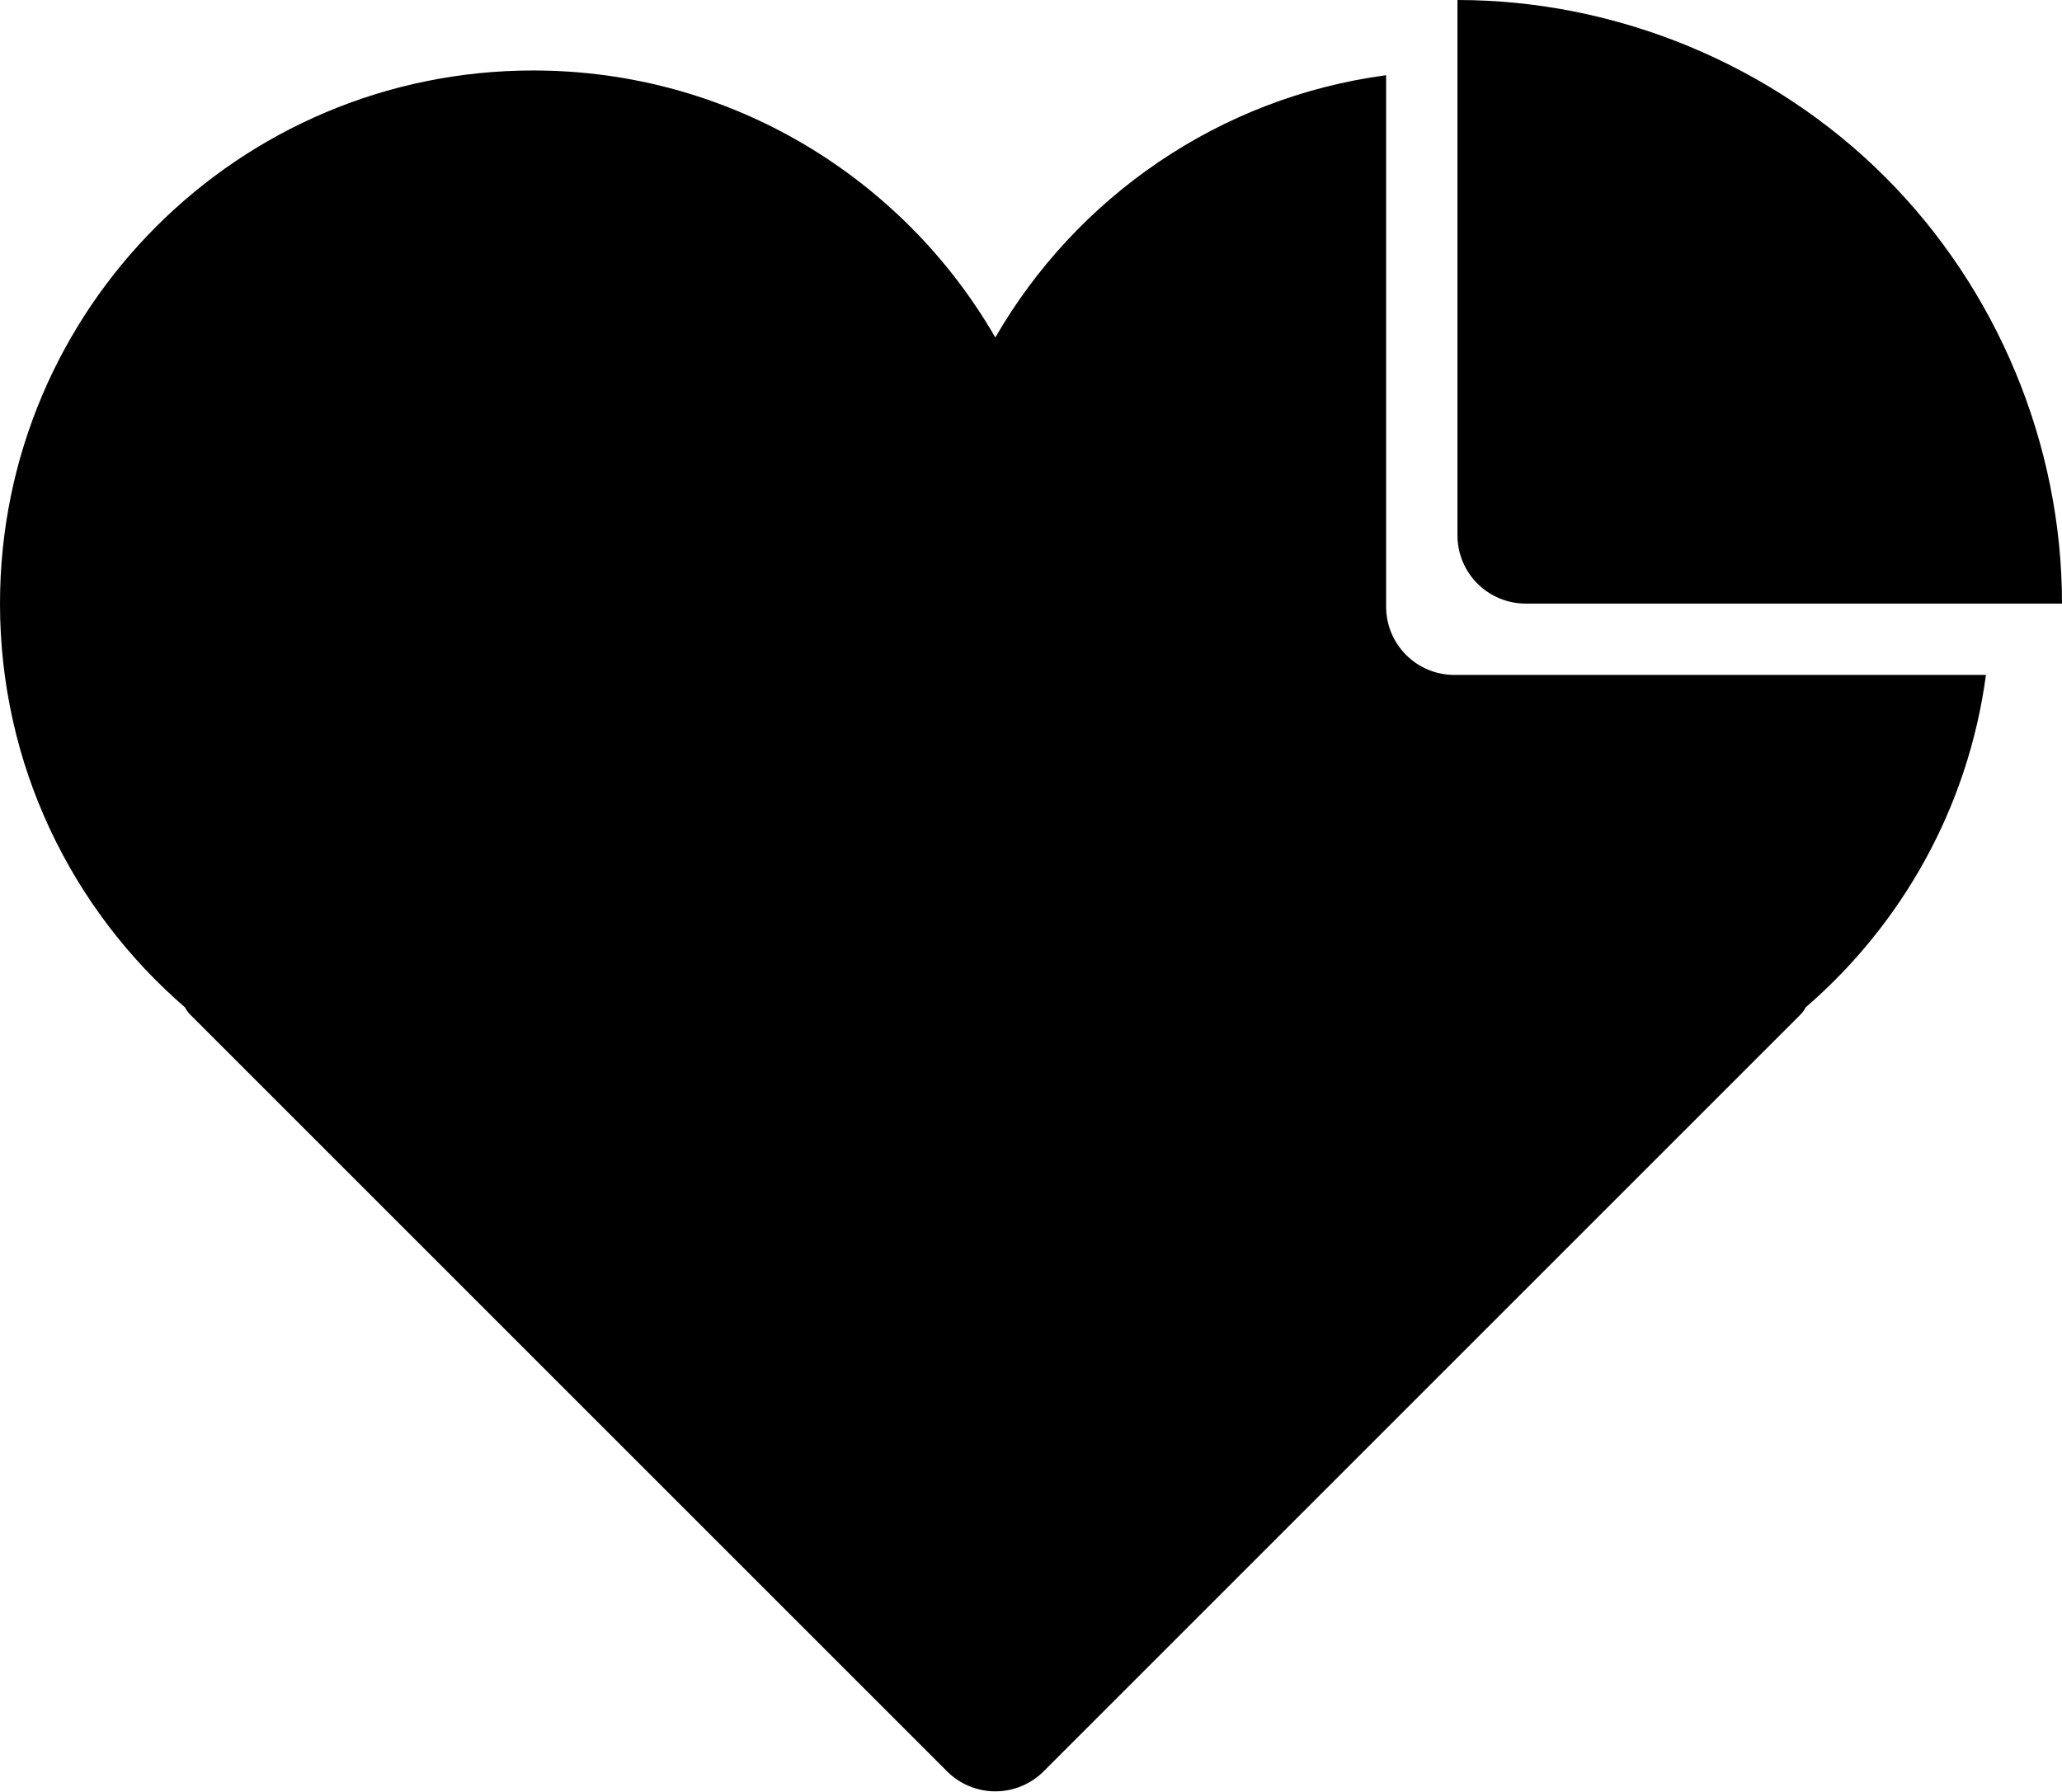
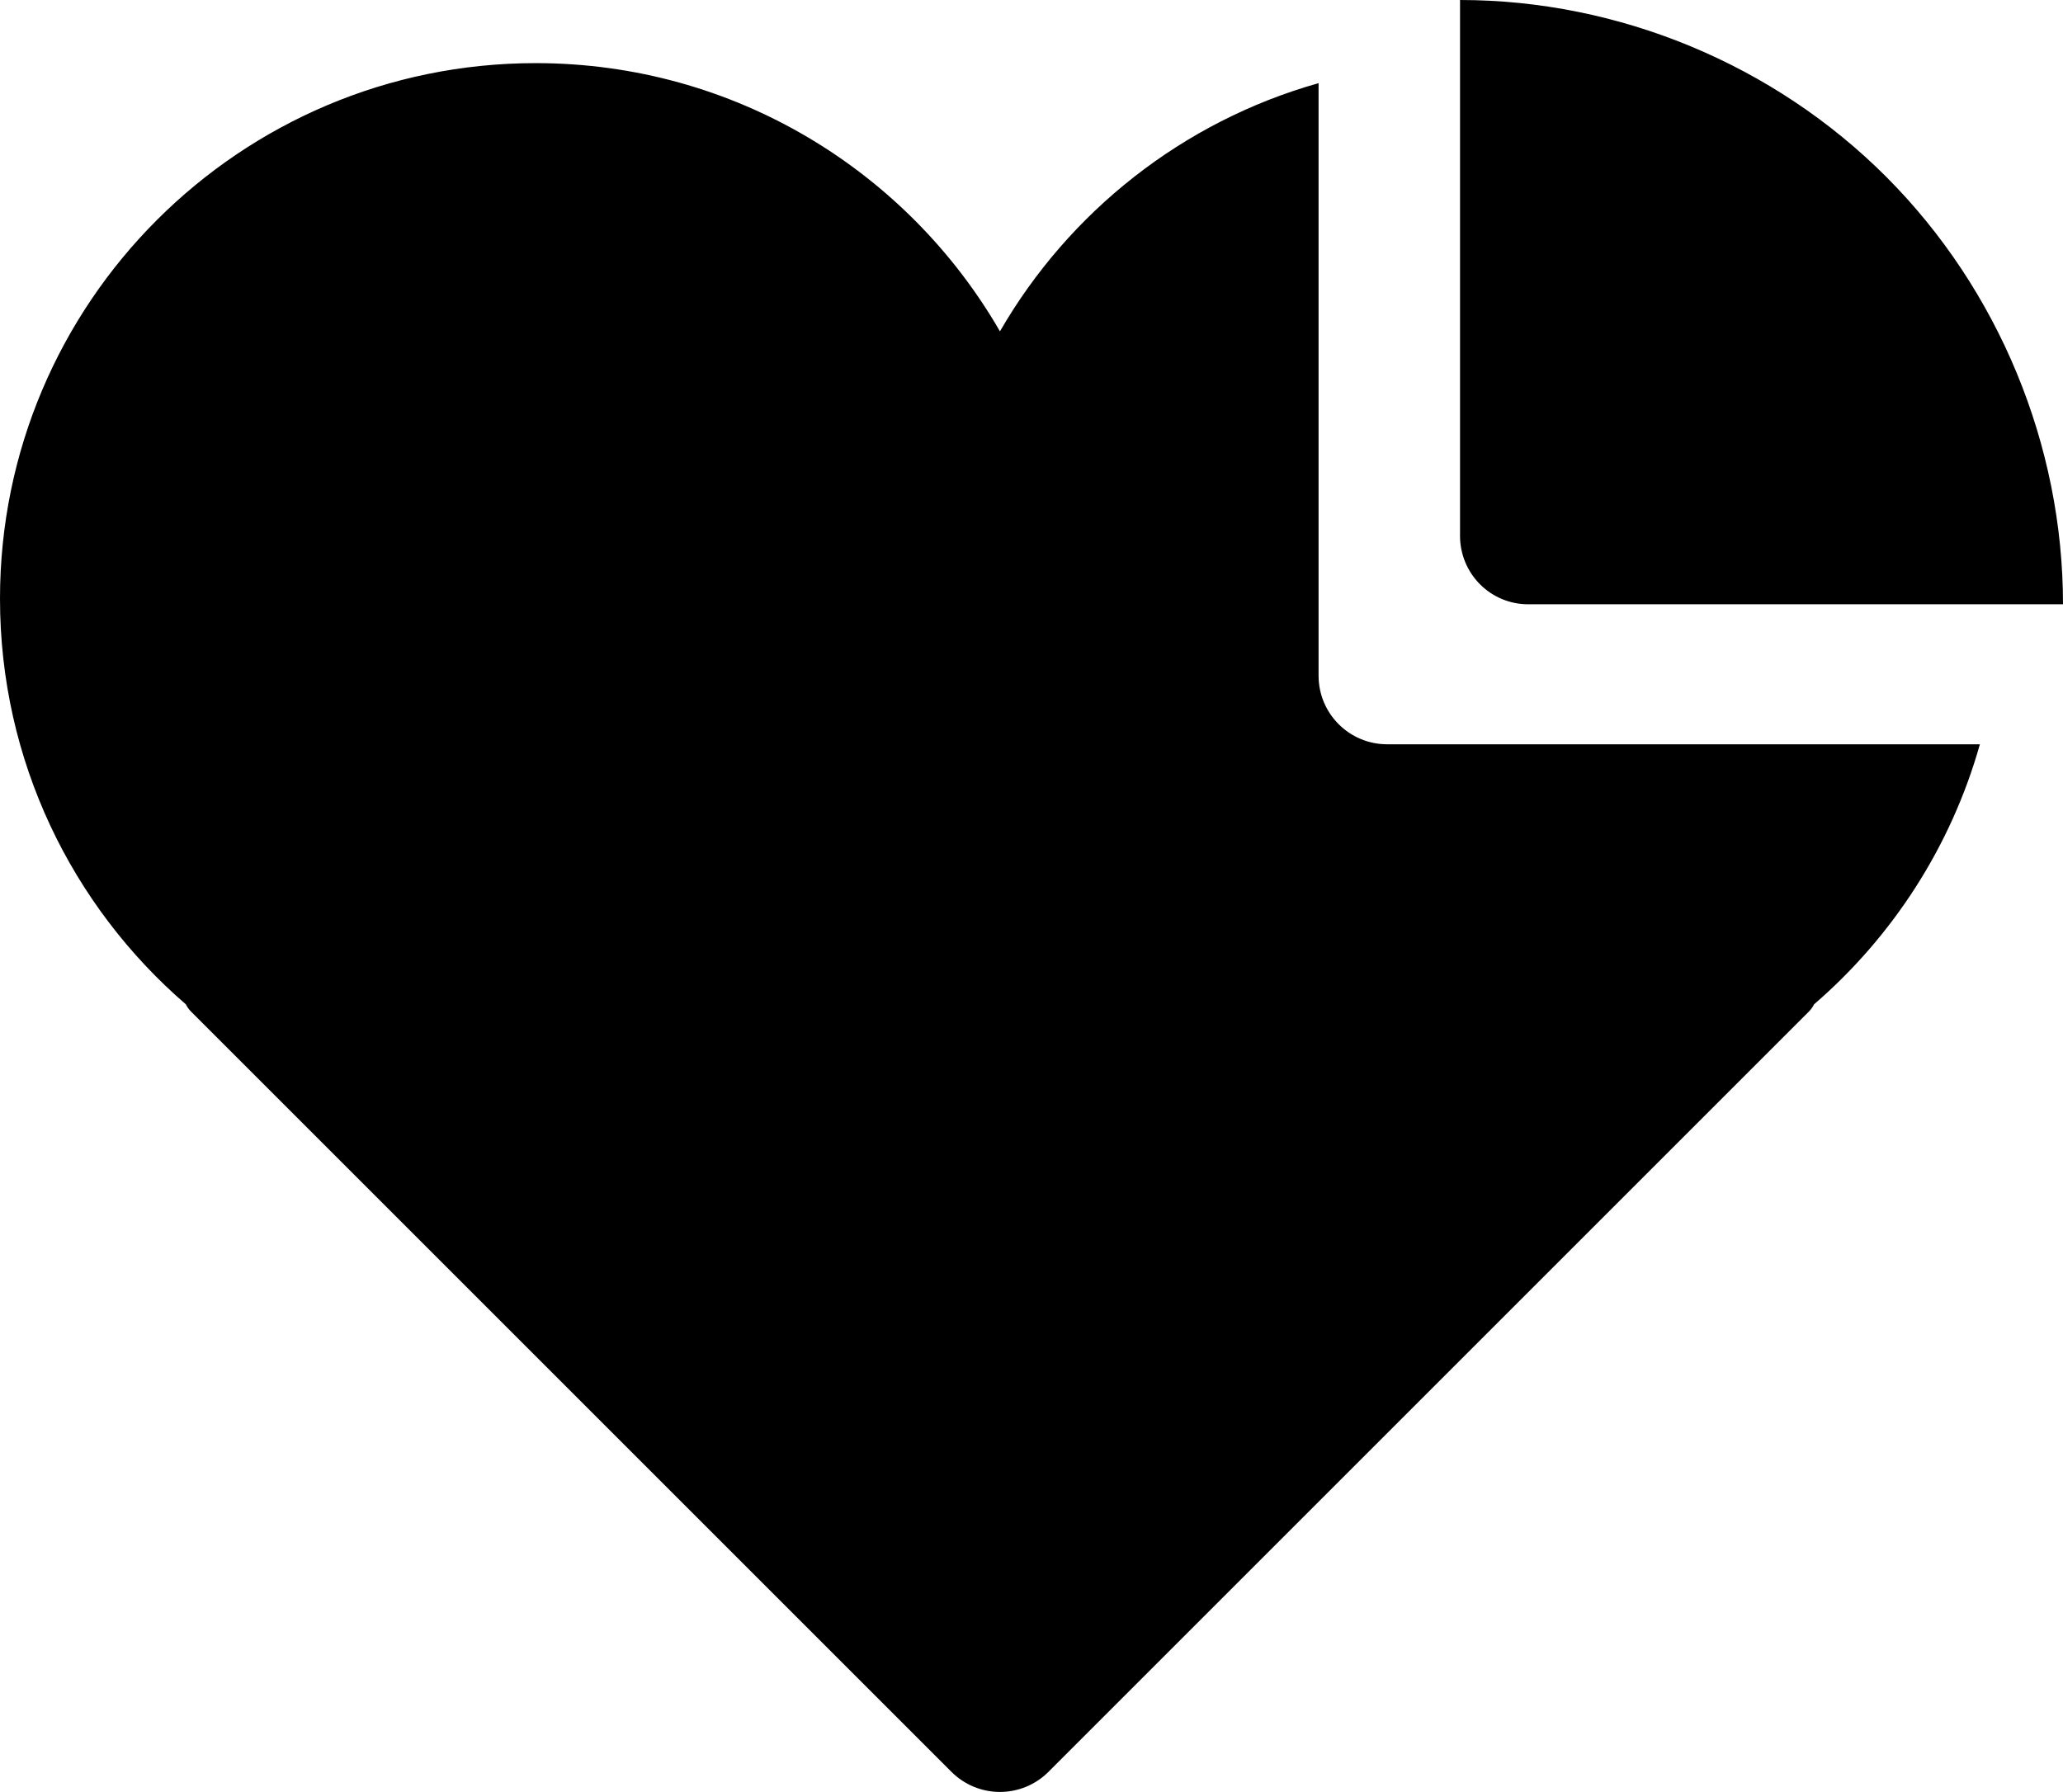
- <svg xmlns="http://www.w3.org/2000/svg" viewBox="50.16 93.63 1449.84 1259.74" role="img" aria-label="OLYPS">
-   <path fill="#000000" fill-rule="evenodd" d="M425.07 143.19C563.96 143.19 685.22 218.72 750 330.95C806.85 232.47 907.19 162.24 1024.77 146.52V520.26C1024.77 546.77 1046.26 568.26 1072.77 568.26H1446.52C1434.08 661.32 1387.5 743.57 1319.79 802.02C1318.85 803.9 1317.6 805.65 1316.06 807.19L783.94 1339.31C774.94 1348.31 762.73 1353.37 750 1353.37C737.27 1353.37 725.06 1348.31 716.06 1339.31L183.94 807.19C182.4 805.65 181.15 803.9 180.21 802.02C100.57 733.27 50.16 631.57 50.16 518.1C50.16 311.04 218.01 143.19 425.07 143.19ZM1074.93 93.63C1186.87 93.63 1296.34 138.91 1375.5 217.95C1454.65 297 1500 406.31 1500 518.1H1122.93C1110.2 518.1 1097.99 513.04 1088.98 504.04C1079.98 495.04 1074.93 482.83 1074.93 470.1Z" />
+ <svg xmlns="http://www.w3.org/2000/svg" viewBox="50.16 99.00 1443.84 1254.37" role="img" aria-label="OLYPS">
+   <path fill="#000000" fill-rule="evenodd" d="M425.07 143.19C563.96 143.19 685.22 218.72 750 330.95C798.3 247.27 878 183.99 973 157.21V572C973 598.51 994.49 620 1021 620H1435.83C1415.63 691.69 1374.64 754.67 1319.79 802.02C1318.85 803.9 1317.6 805.65 1316.06 807.19L783.94 1339.31C774.94 1348.31 762.73 1353.37 750 1353.37C737.27 1353.37 725.06 1348.31 716.06 1339.31L183.94 807.19C182.4 805.65 181.15 803.9 180.21 802.02C100.57 733.27 50.16 631.57 50.16 518.1C50.16 311.04 218.01 143.19 425.07 143.19ZM1072 99C1183.14 99 1291.81 144.12 1370.4 222.89C1448.98 301.67 1494 410.6 1494 522H1119.65C1107.01 522 1094.9 516.96 1085.96 507.99C1077.02 499.02 1072 486.85 1072 474.17Z" />
</svg>
